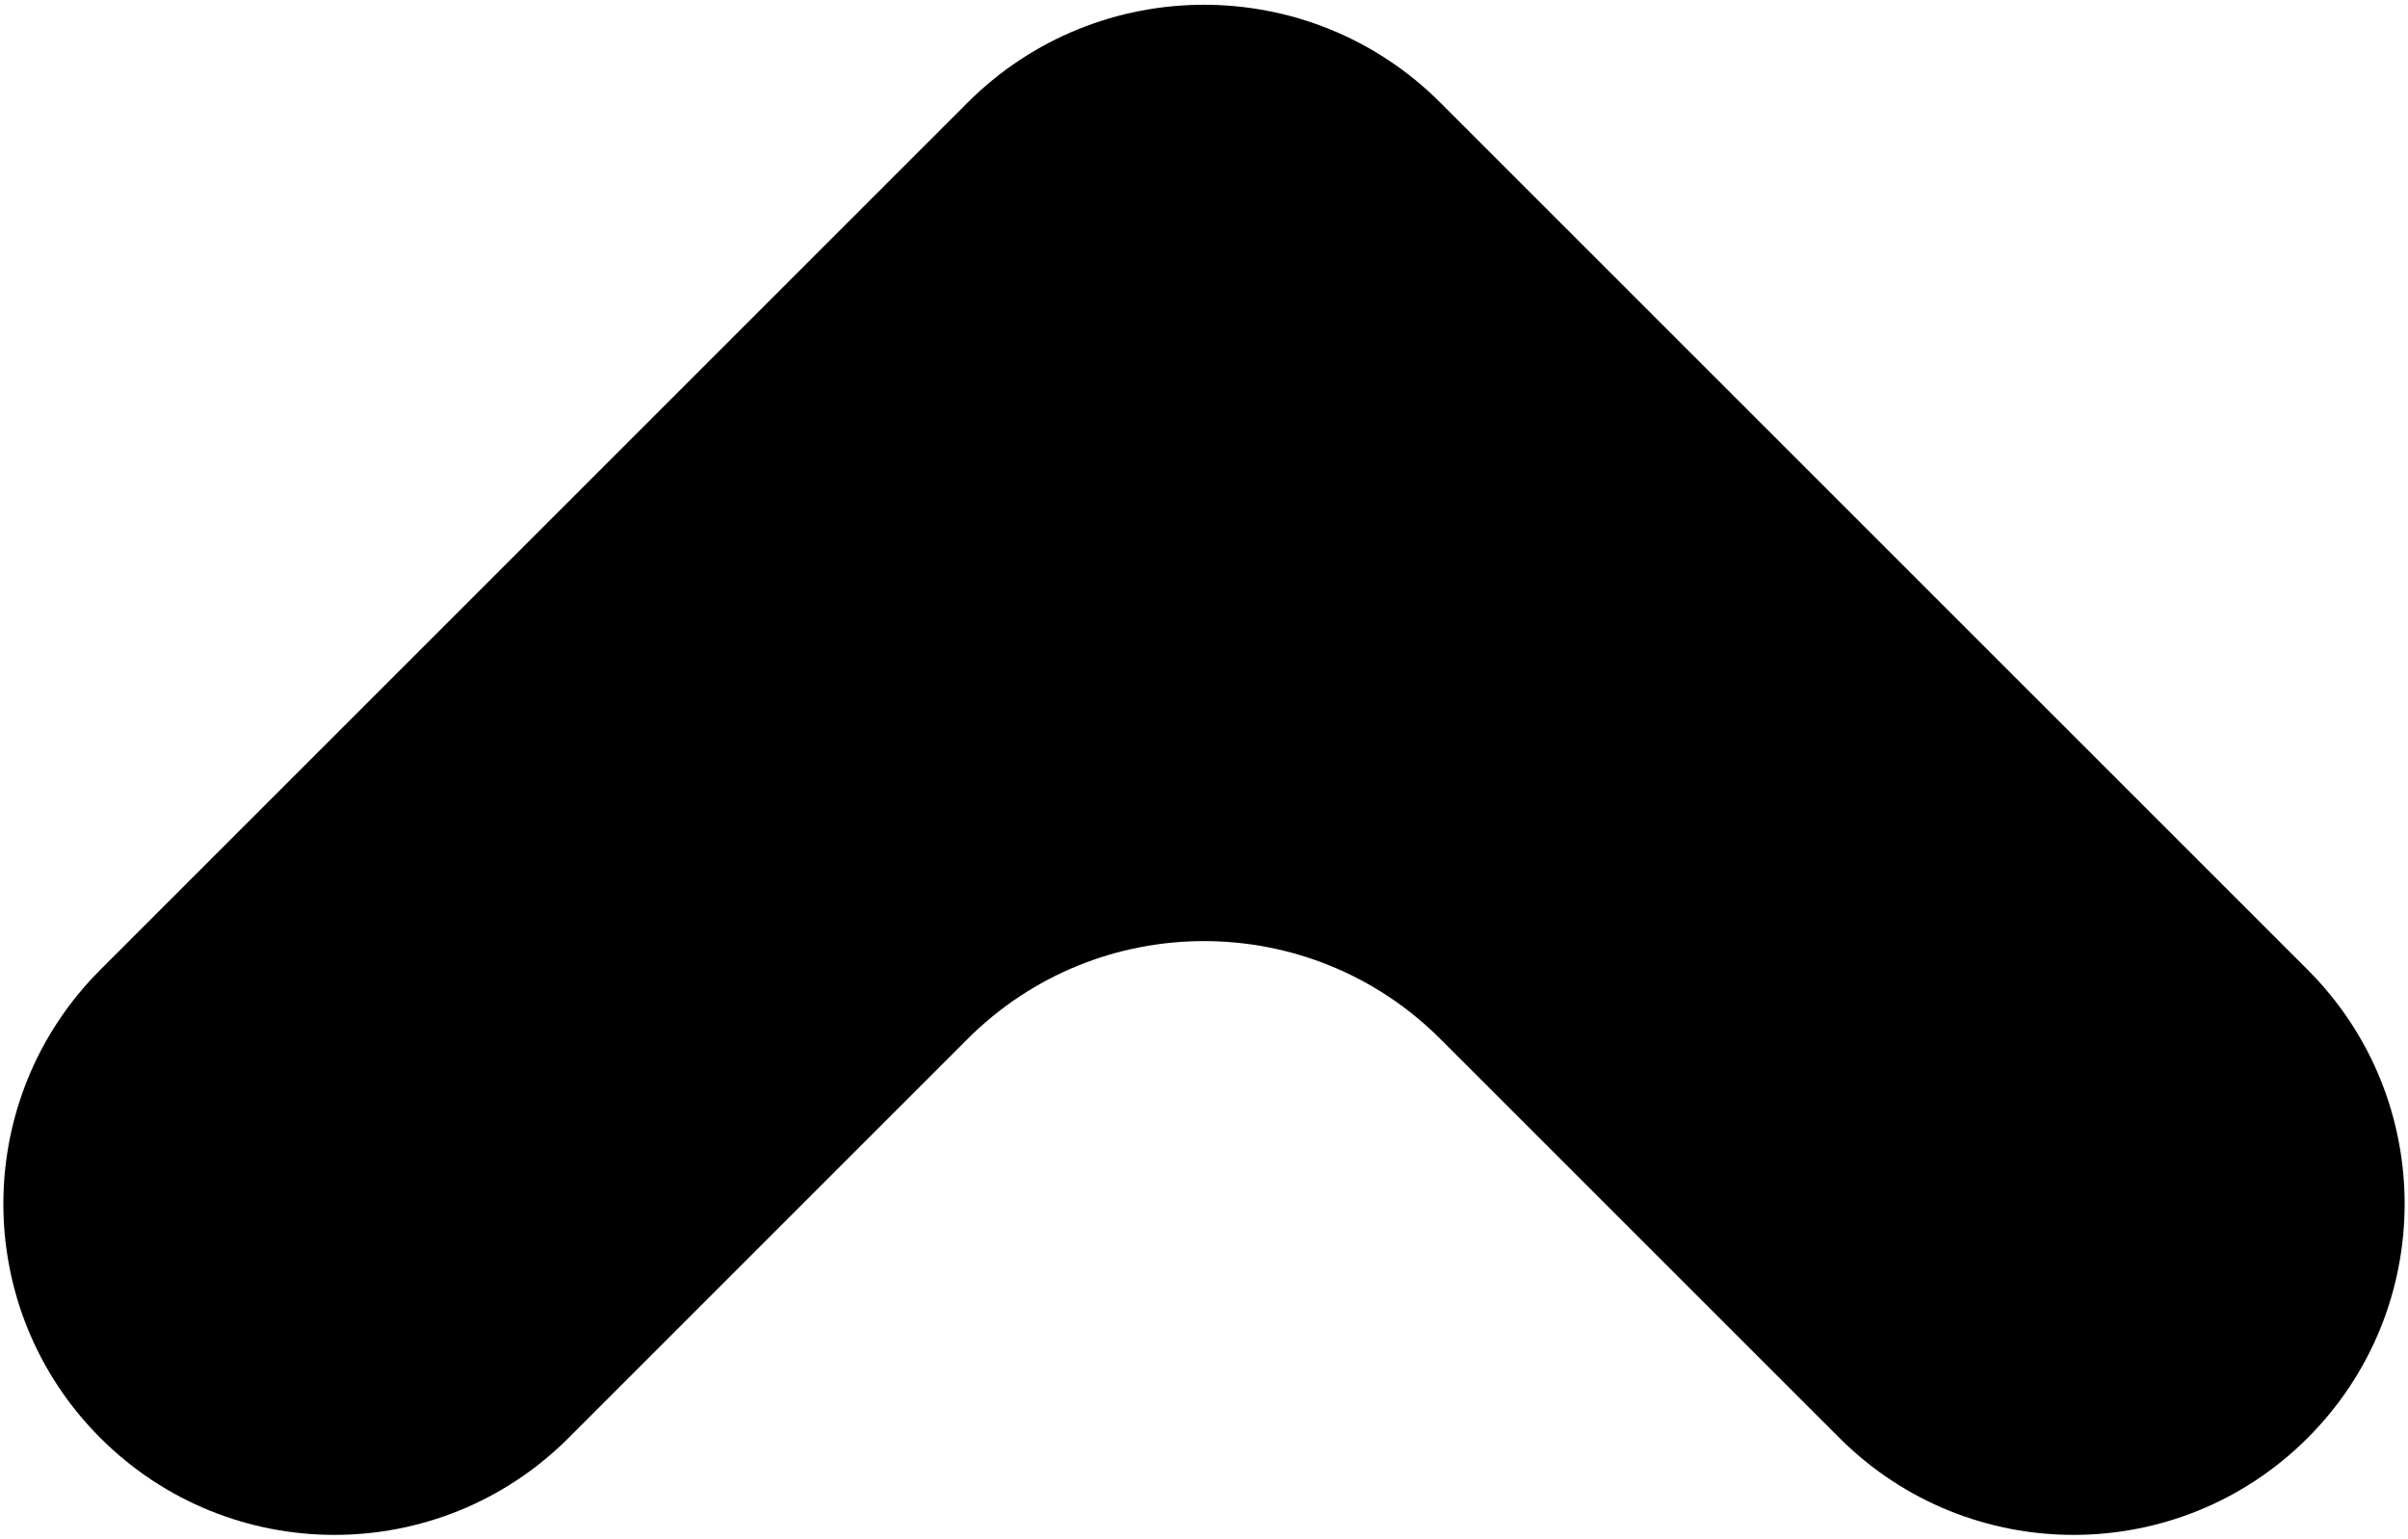
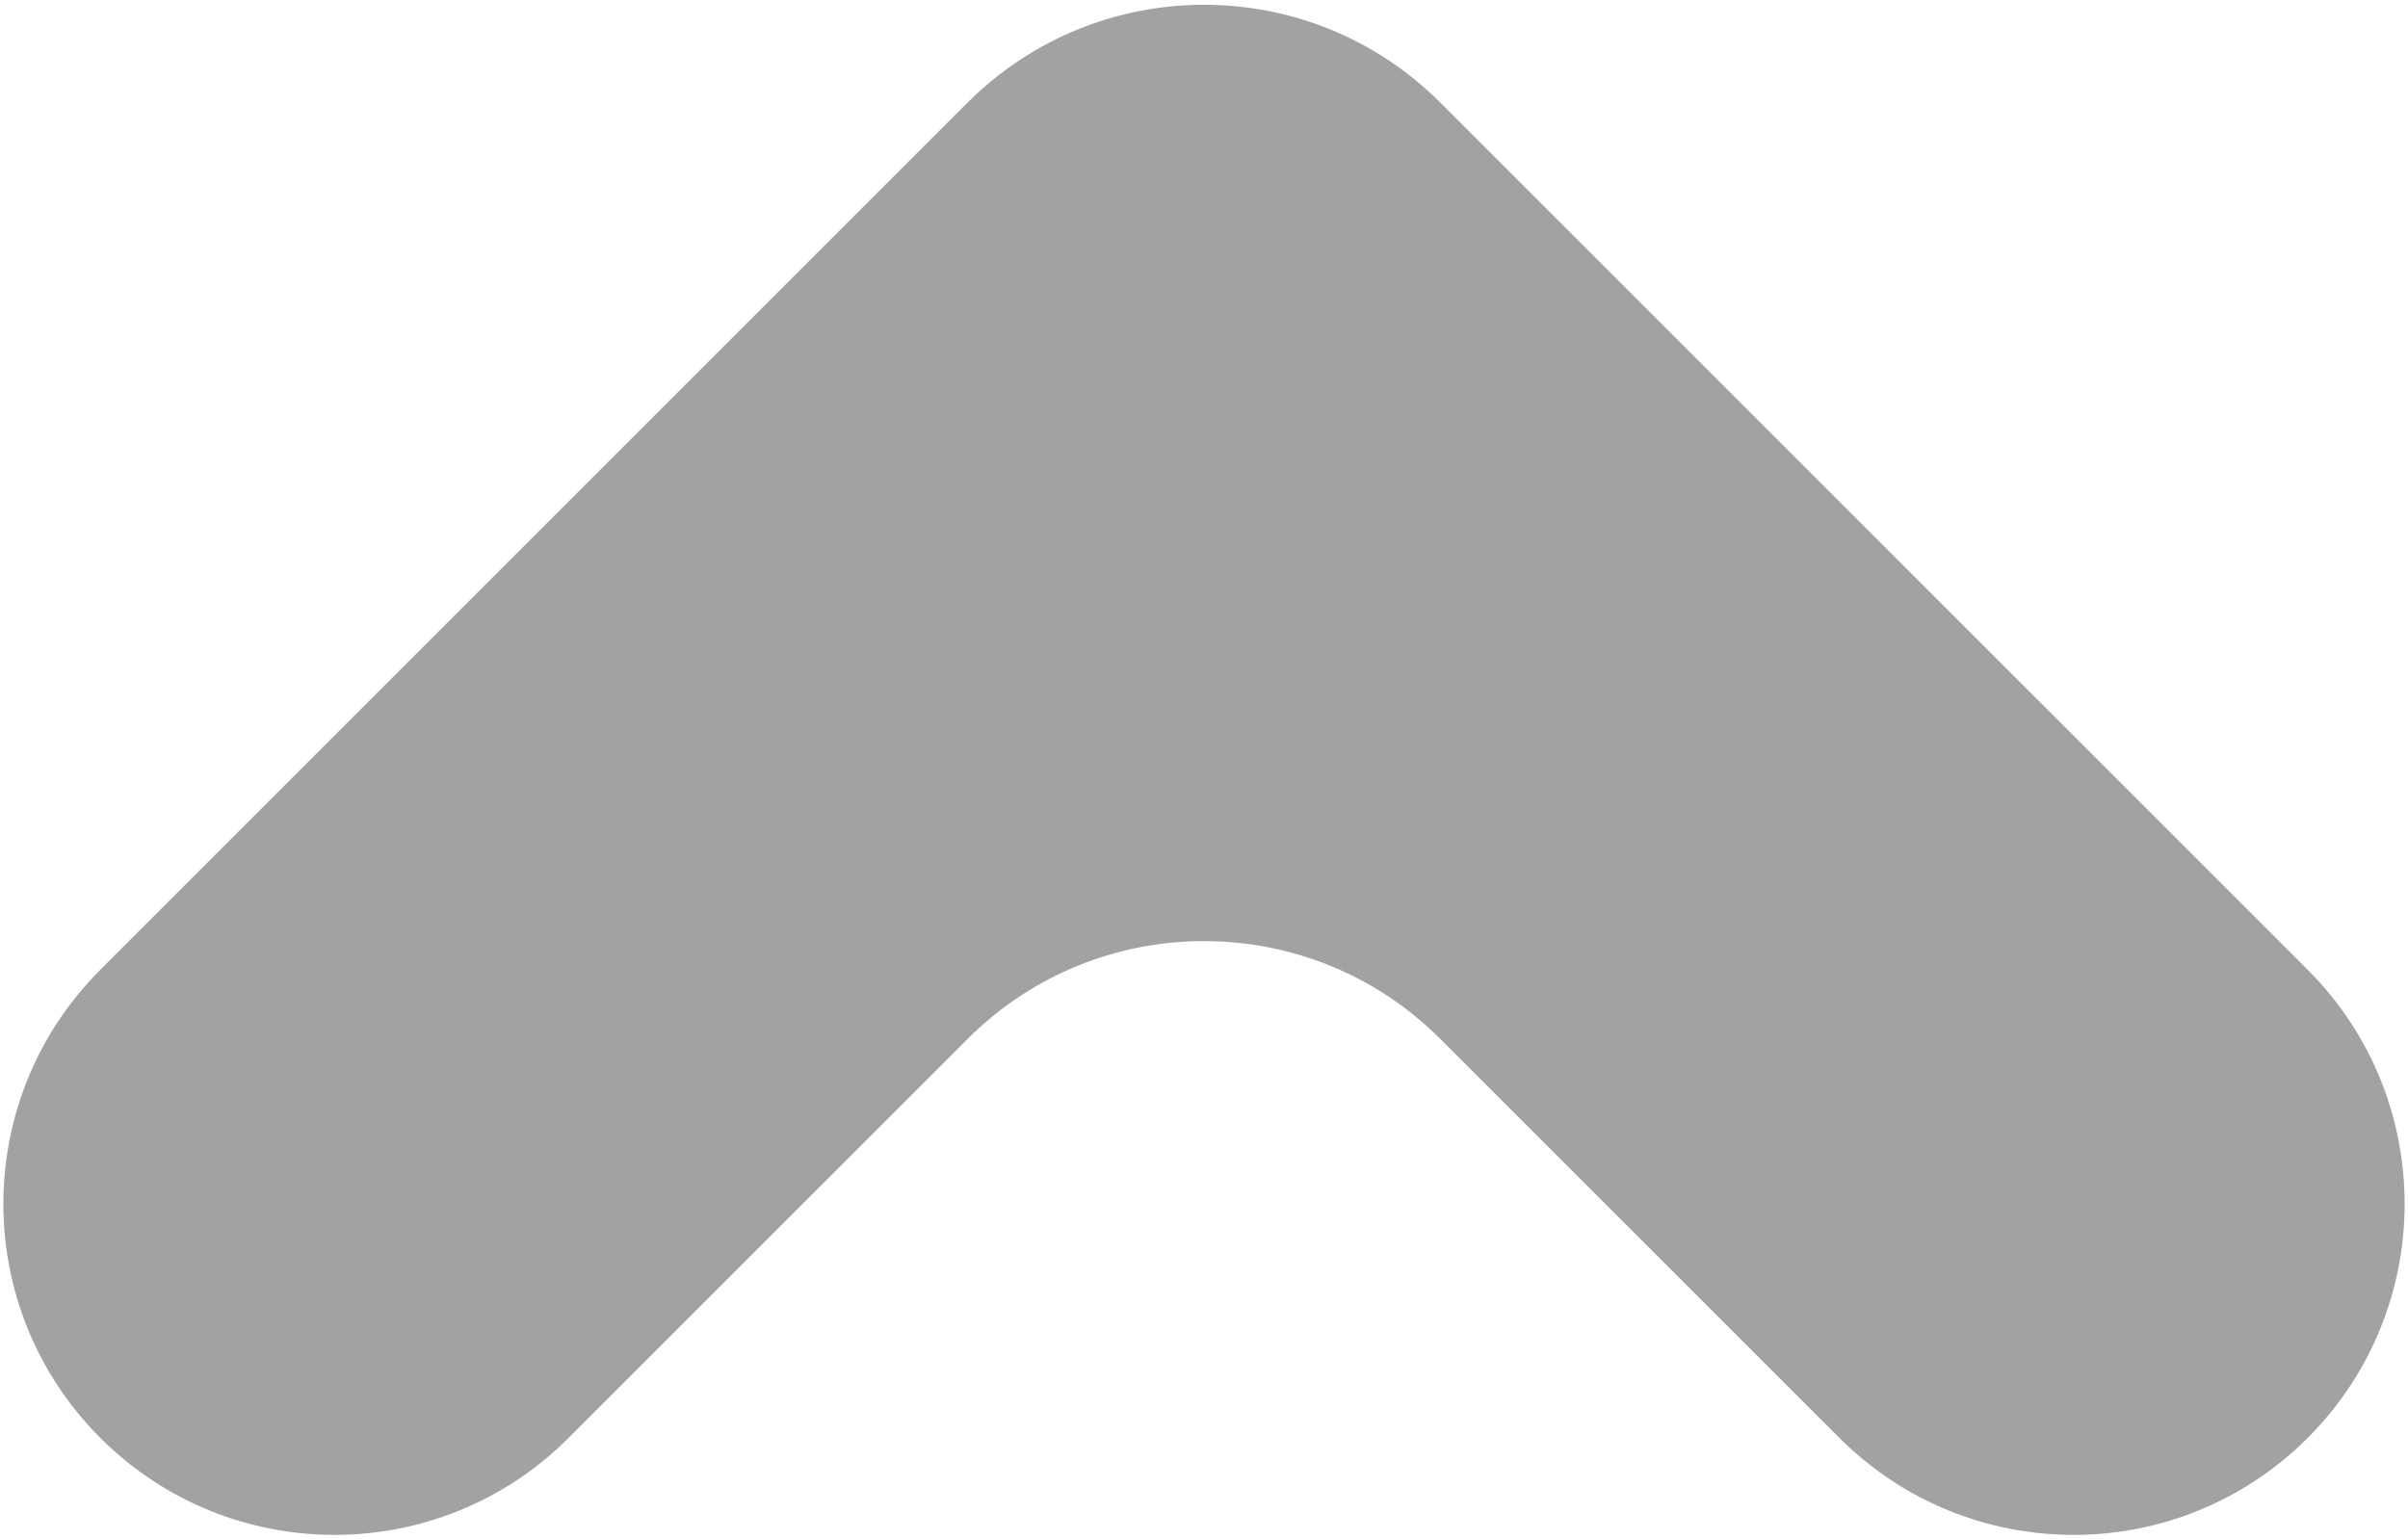
<svg xmlns="http://www.w3.org/2000/svg" width="36" height="23" viewBox="0 0 36 23">
-   <path d="M21.535 1.536L34.5 14.5C36.433 16.433 36.433 19.567 34.5 21.5C32.567 23.433 29.433 23.433 27.5 21.5L21.535 15.536C19.583 13.583 16.417 13.583 14.464 15.536L8.5 21.5C6.567 23.433 3.433 23.433 1.5 21.5C-0.433 19.567 -0.433 16.433 1.5 14.5L14.464 1.536C16.417 -0.417 19.583 -0.417 21.535 1.536Z" />
+   <path d="M21.535 1.536L34.5 14.5C36.433 16.433 36.433 19.567 34.5 21.5C32.567 23.433 29.433 23.433 27.5 21.5L21.535 15.536C19.583 13.583 16.417 13.583 14.464 15.536L8.5 21.5C6.567 23.433 3.433 23.433 1.5 21.5C-0.433 19.567 -0.433 16.433 1.5 14.5L14.464 1.536C16.417 -0.417 19.583 -0.417 21.535 1.536Z" fill="#a1a2a3" />
</svg>
